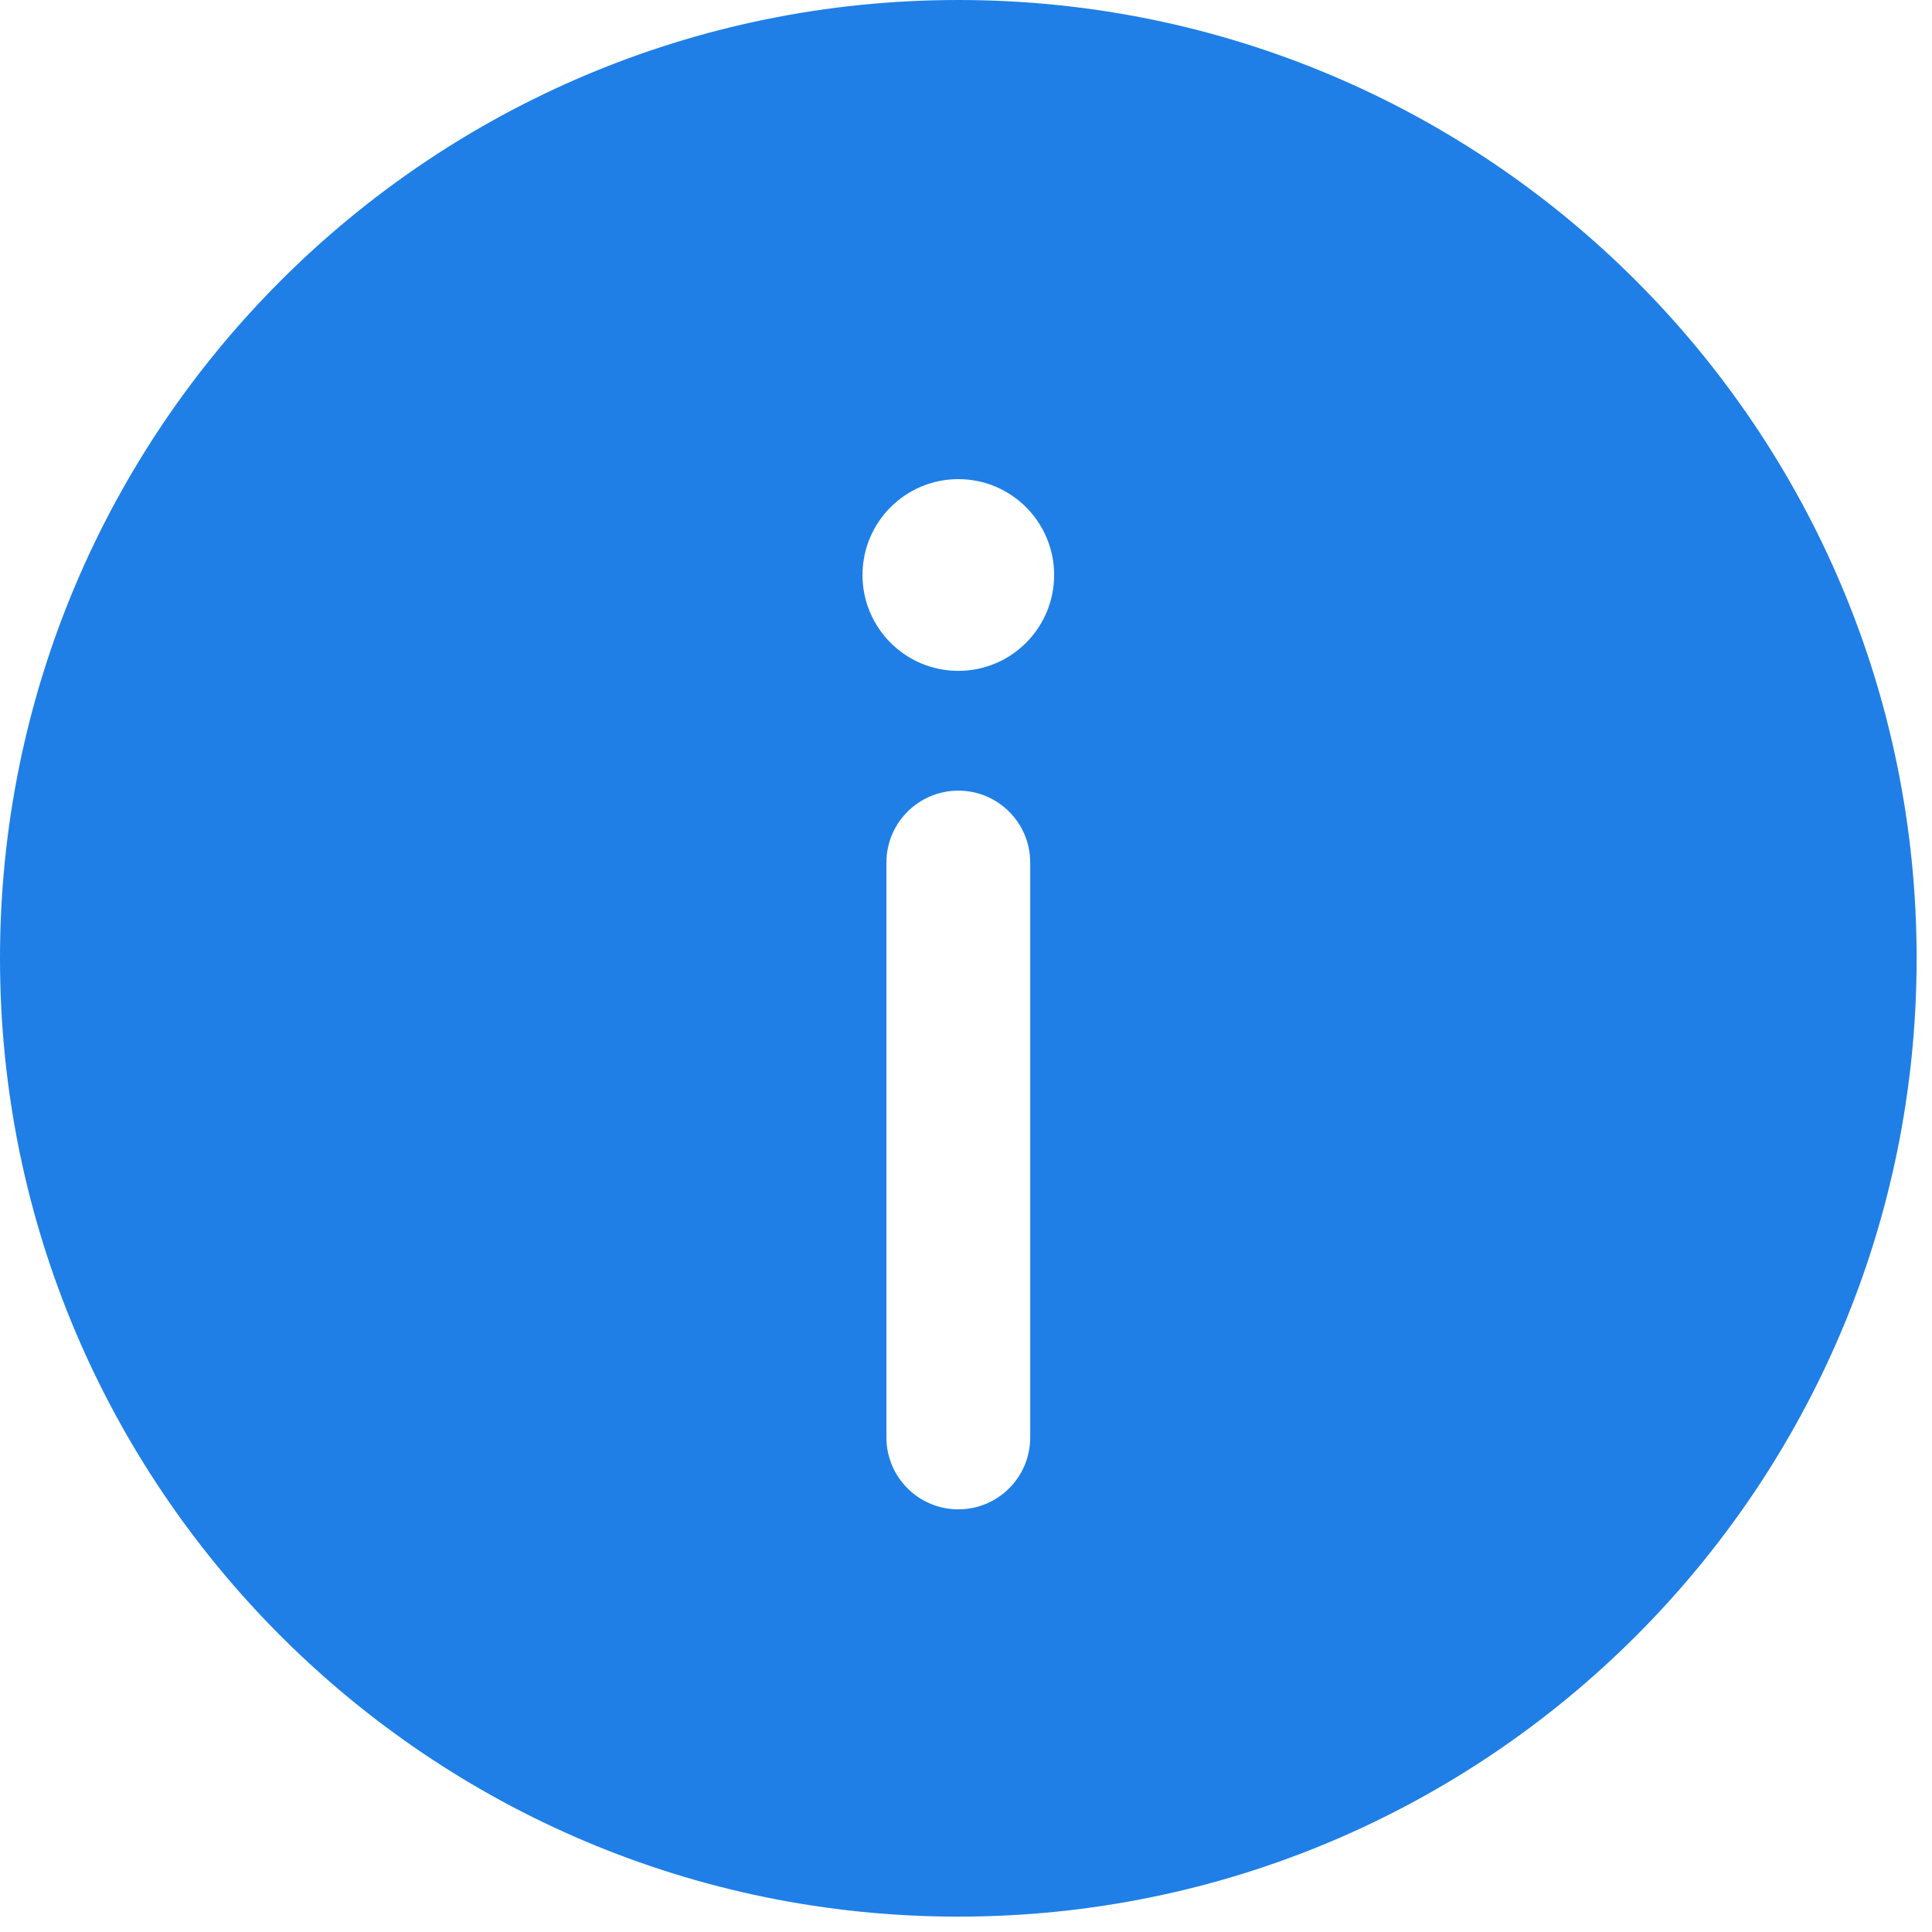
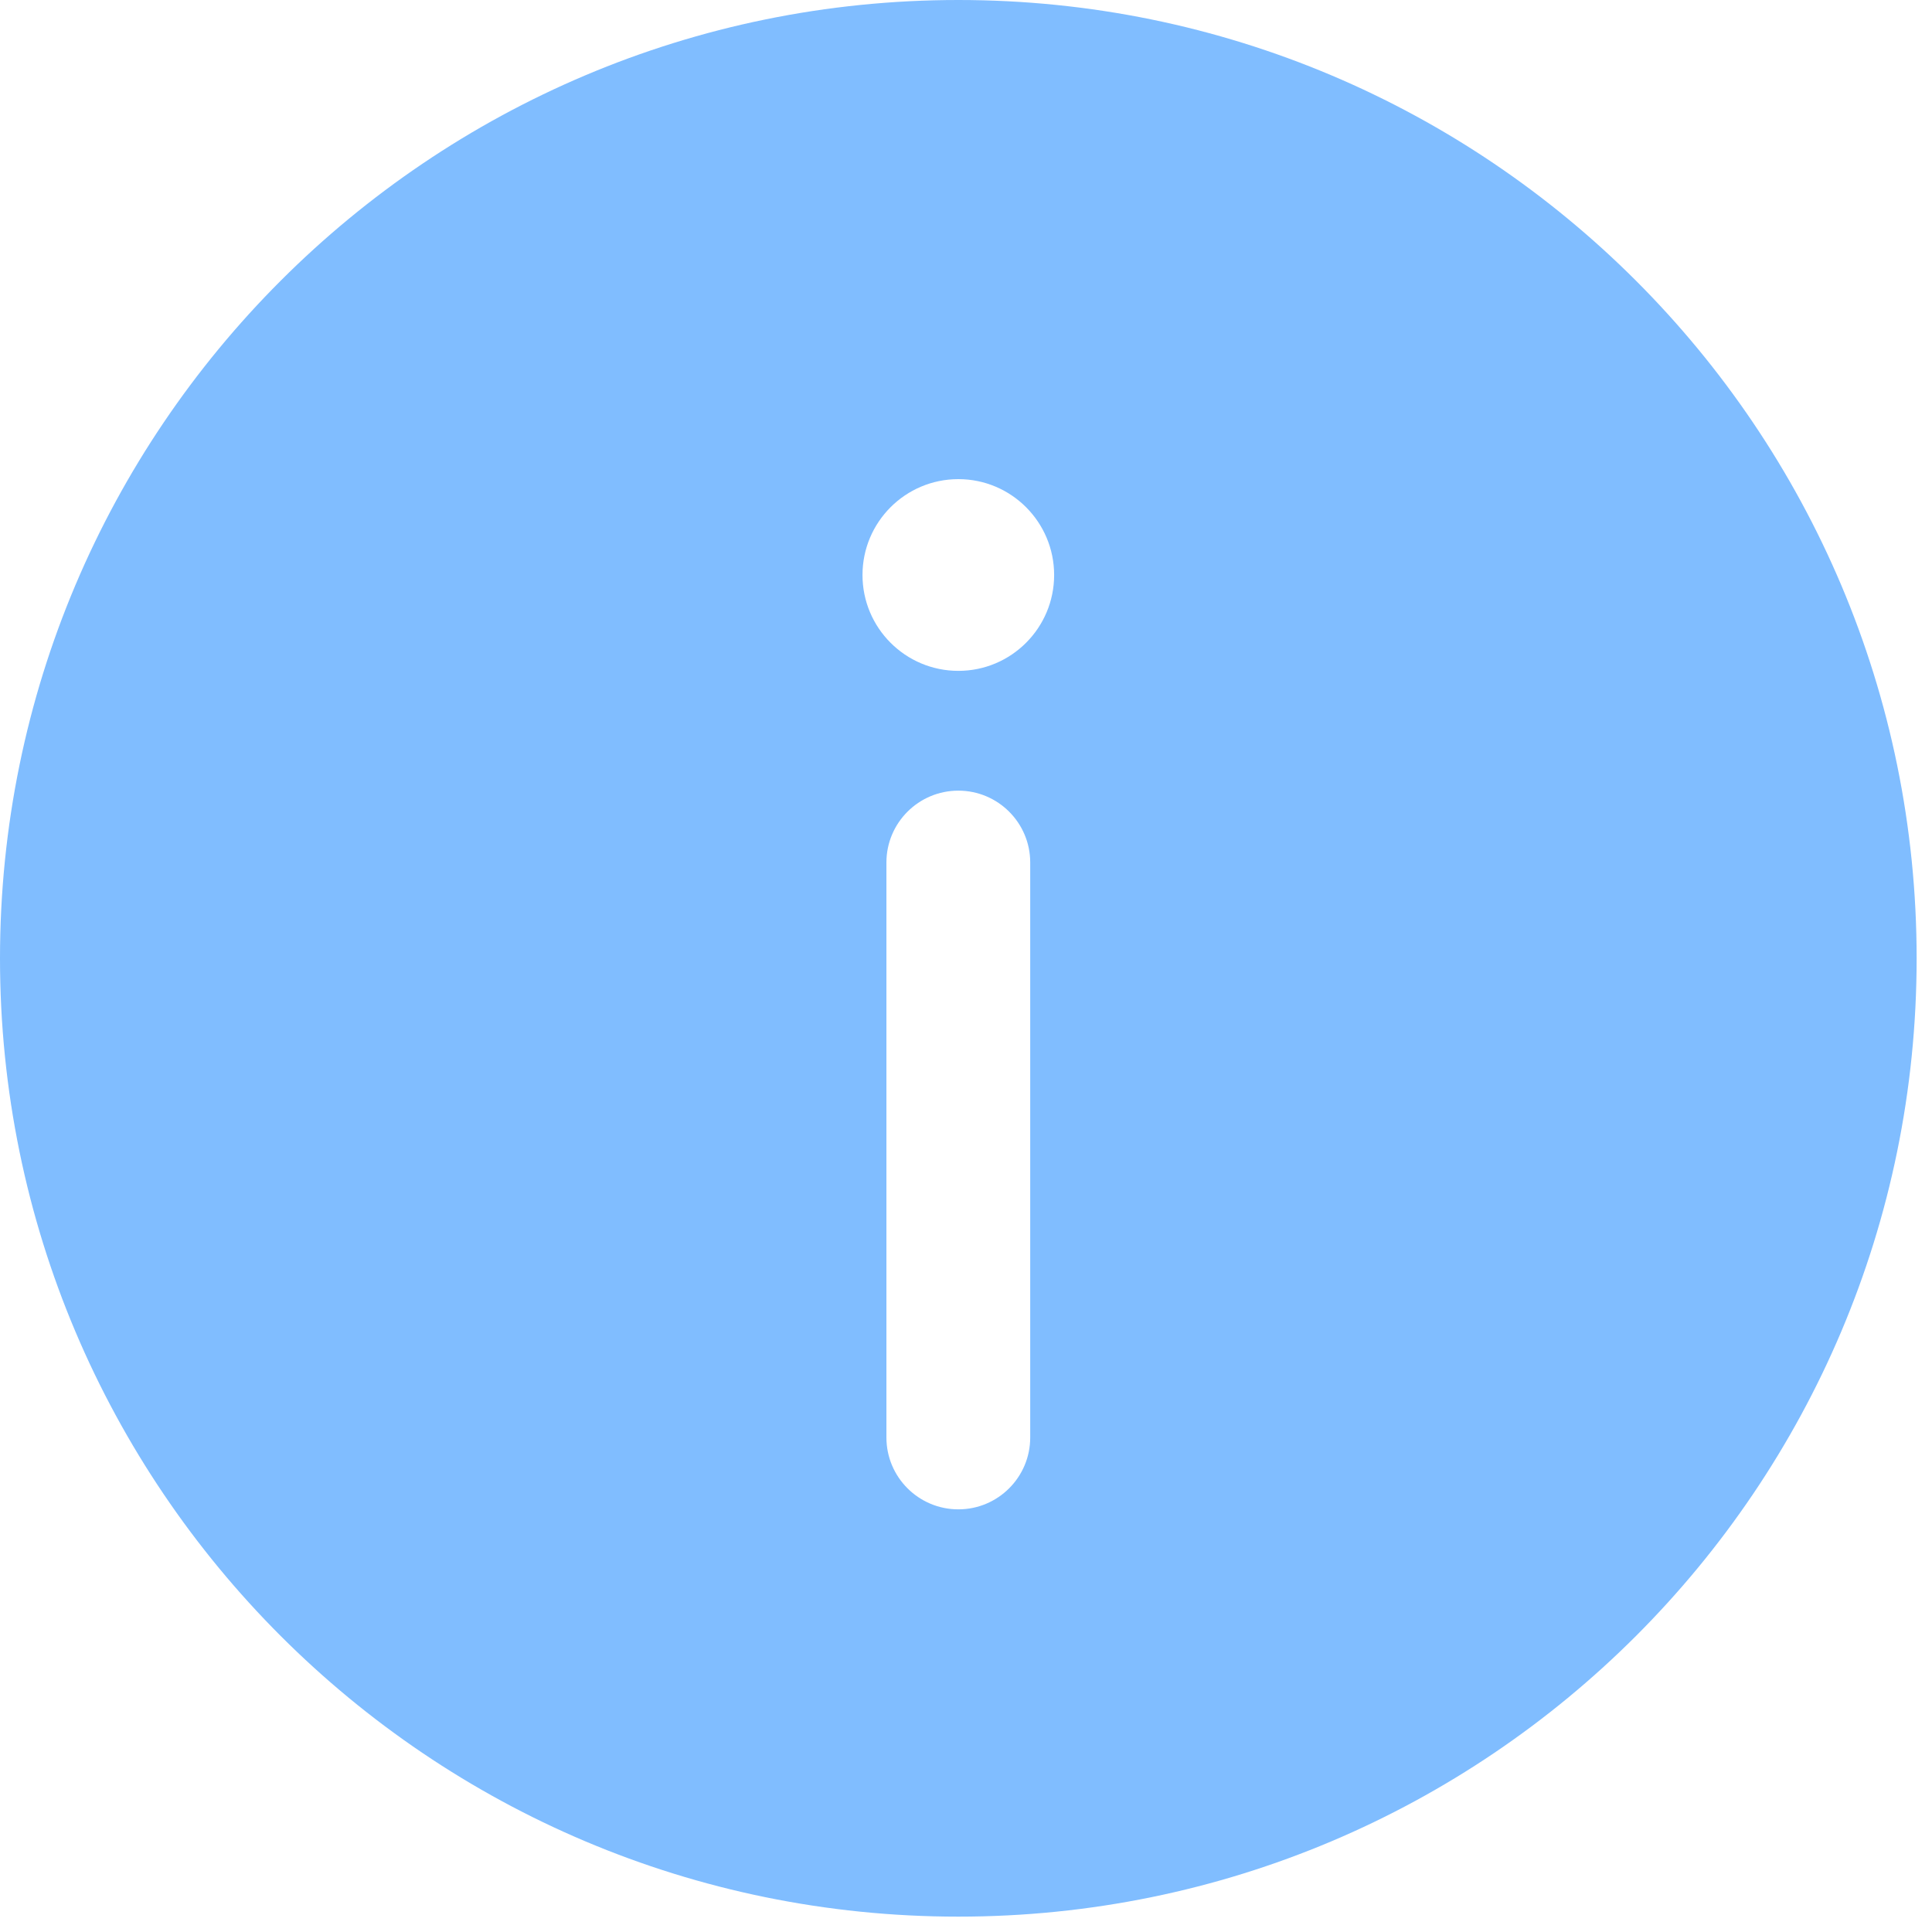
<svg xmlns="http://www.w3.org/2000/svg" width="21" height="21" viewBox="0 0 21 21" fill="none">
-   <path fill-rule="evenodd" clip-rule="evenodd" d="M20.833 10.417C20.833 16.17 16.17 20.833 10.417 20.833C4.664 20.833 0 16.17 0 10.417C0 4.664 4.664 0 10.417 0C16.17 0 20.833 4.664 20.833 10.417ZM10.417 8.594C10.848 8.594 11.198 8.944 11.198 9.375V15.625C11.198 16.056 10.848 16.406 10.417 16.406C9.985 16.406 9.635 16.056 9.635 15.625V9.375C9.635 8.944 9.985 8.594 10.417 8.594ZM10.417 7.292C10.992 7.292 11.458 6.825 11.458 6.25C11.458 5.675 10.992 5.208 10.417 5.208C9.841 5.208 9.375 5.675 9.375 6.25C9.375 6.825 9.841 7.292 10.417 7.292Z" fill="#1F7FE6" />
+   <path fill-rule="evenodd" clip-rule="evenodd" d="M20.833 10.417C20.833 16.17 16.17 20.833 10.417 20.833C4.664 20.833 0 16.17 0 10.417C0 4.664 4.664 0 10.417 0C16.17 0 20.833 4.664 20.833 10.417ZM10.417 8.594C10.848 8.594 11.198 8.944 11.198 9.375V15.625C11.198 16.056 10.848 16.406 10.417 16.406C9.985 16.406 9.635 16.056 9.635 15.625V9.375C9.635 8.944 9.985 8.594 10.417 8.594ZM10.417 7.292C10.992 7.292 11.458 6.825 11.458 6.25C11.458 5.675 10.992 5.208 10.417 5.208C9.841 5.208 9.375 5.675 9.375 6.25C9.375 6.825 9.841 7.292 10.417 7.292Z" fill="#80BDFF" />
</svg>
